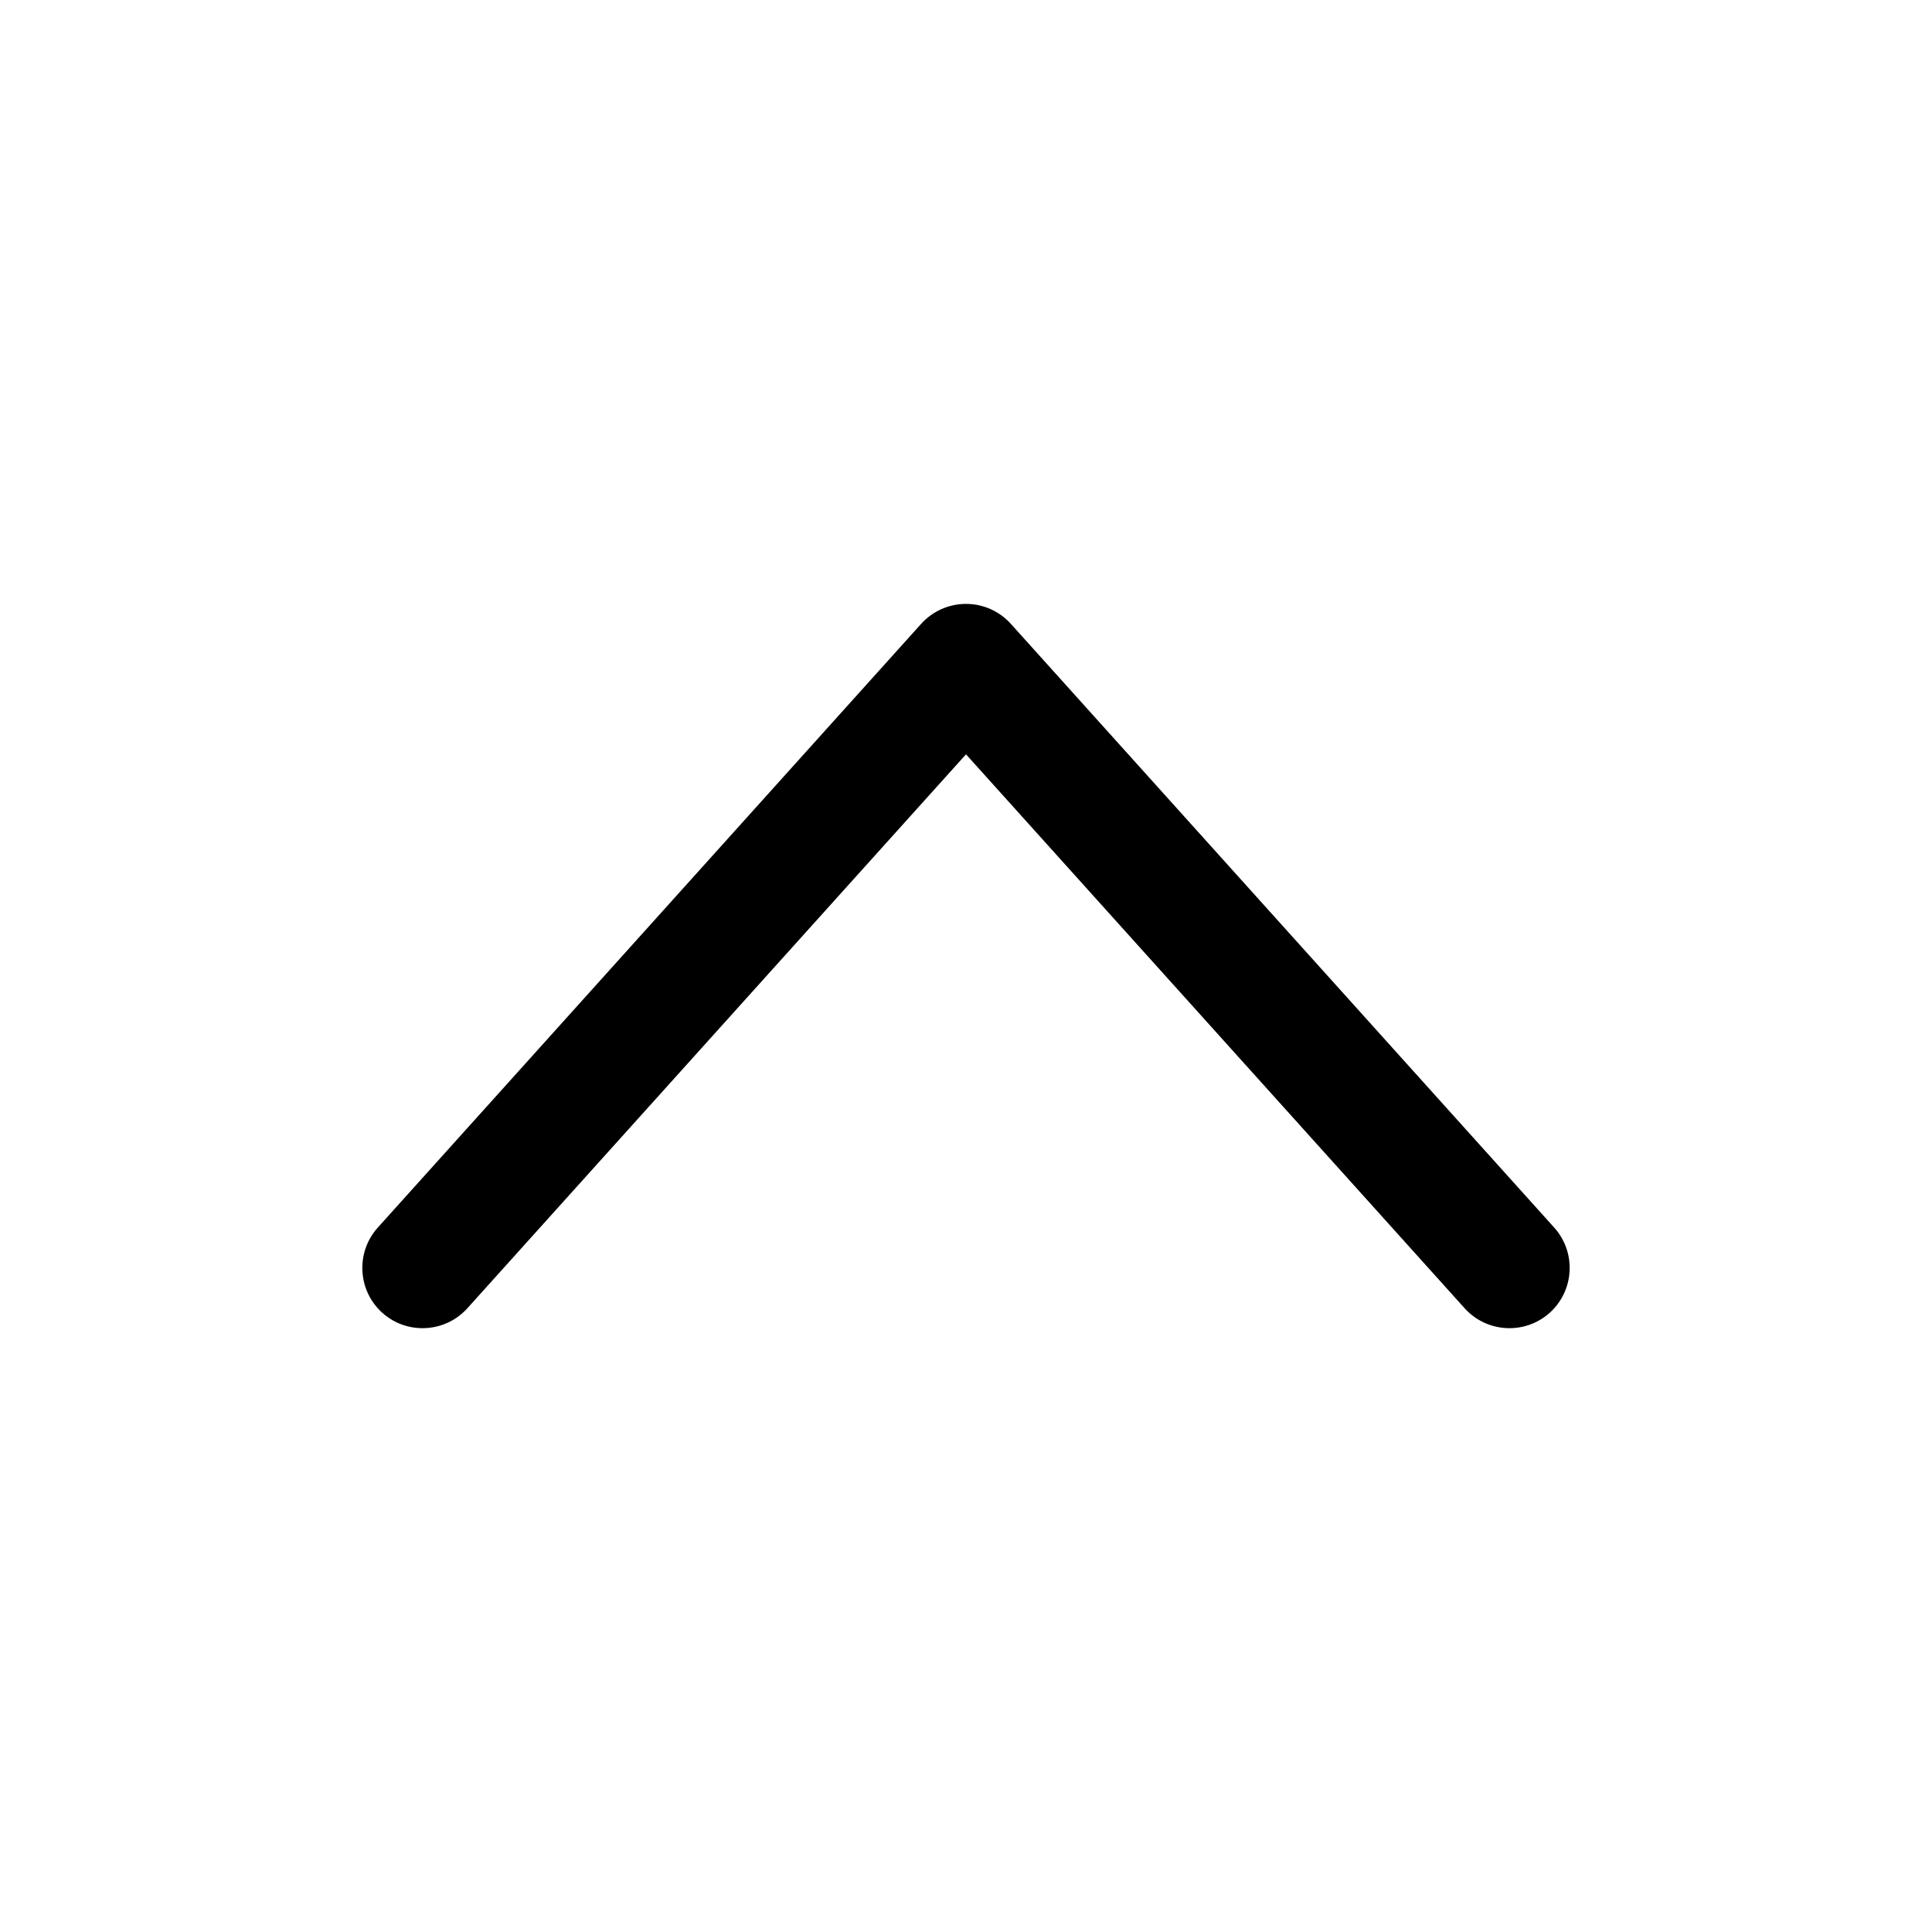
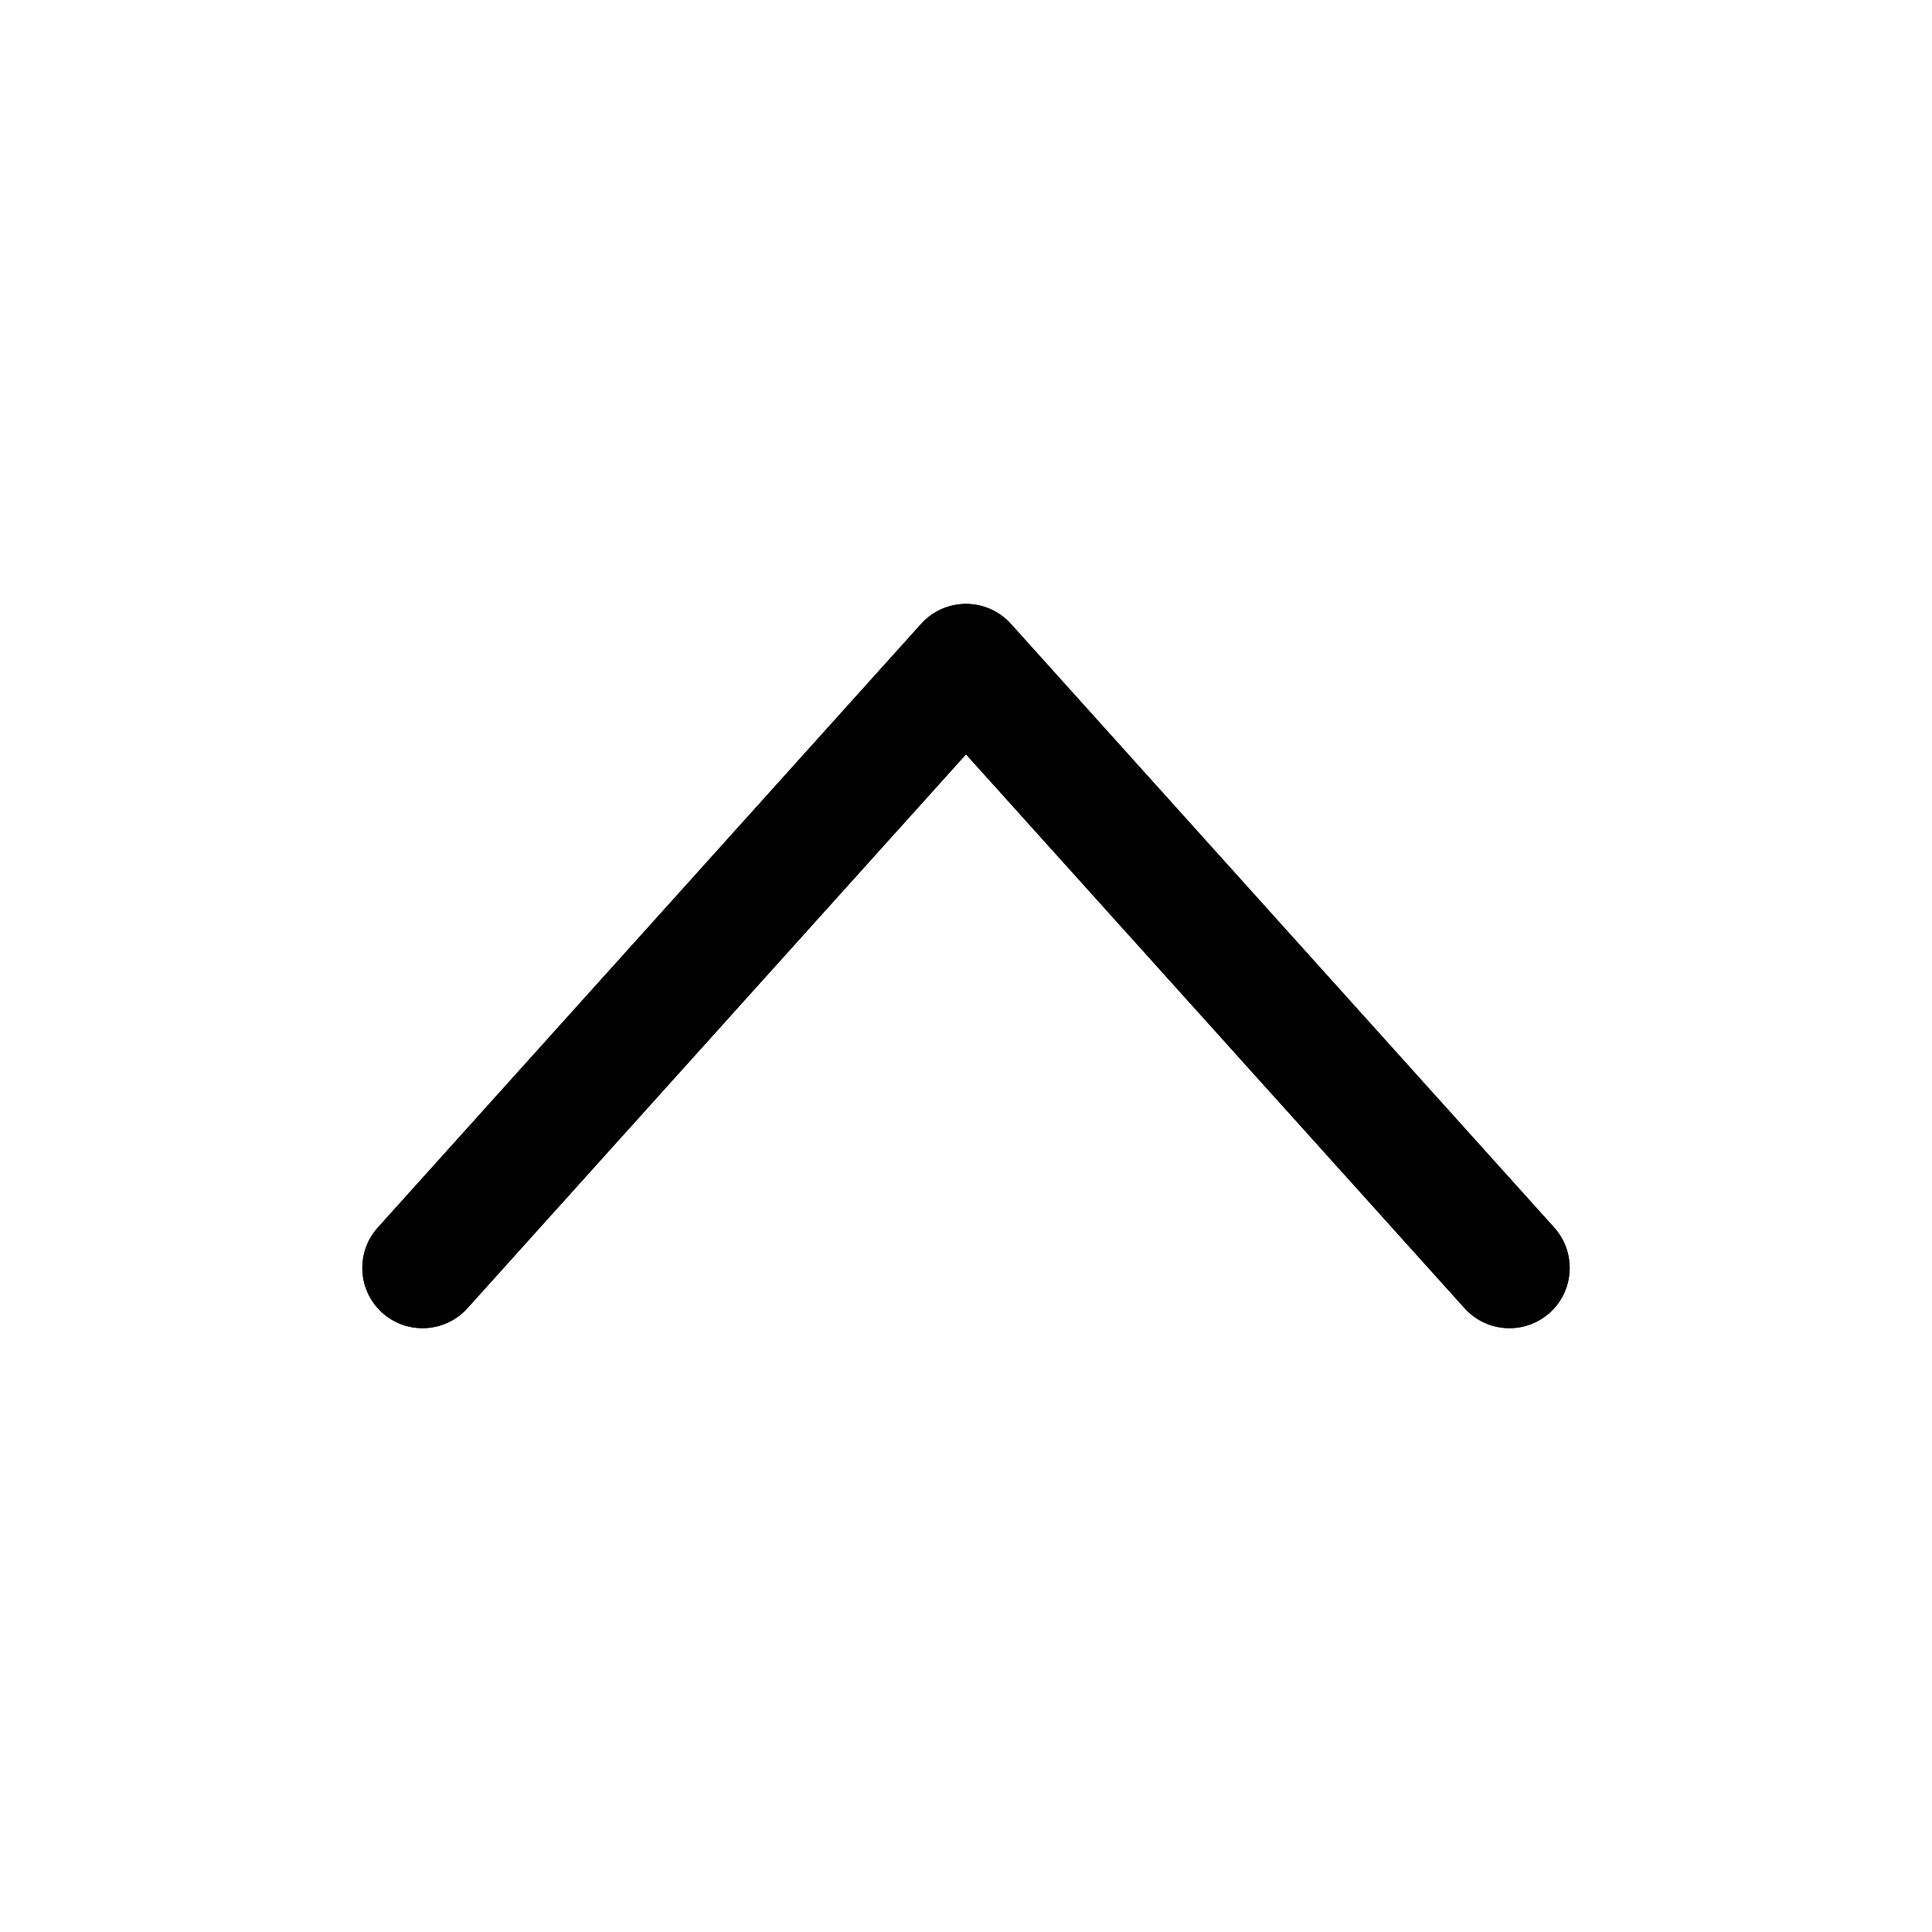
<svg xmlns="http://www.w3.org/2000/svg" fill-opacity="context-fill-opacity" viewBox="0 0 16 16" height="16" width="16">
  <path d="M3.166 10.872a.5.5 0 0 1-.037-.706l4.5-5a.5.5 0 0 1 .742 0l4.5 5a.5.5 0 0 1-.037.706.5.5 0 0 1-.705-.038L8 6.247l-4.129 4.587a.5.5 0 0 1-.705.038z" fill="context-fill transparent" />
-   <path d="M3.166 10.872a.5.5 0 0 1-.037-.706l4.5-5a.5.5 0 0 1 .742 0l4.5 5a.5.5 0 0 1-.037.706.5.5 0 0 1-.705-.038L8 6.247l-4.129 4.587a.5.5 0 0 1-.705.038z" fill="context-stroke" />
+   <path d="M3.166 10.872a.5.5 0 0 1-.037-.706l4.5-5a.5.5 0 0 1 .742 0l4.5 5a.5.5 0 0 1-.037.706.5.5 0 0 1-.705-.038L8 6.247l-4.129 4.587a.5.5 0 0 1-.705.038z" fill="context-stroke transparent" />
</svg>
